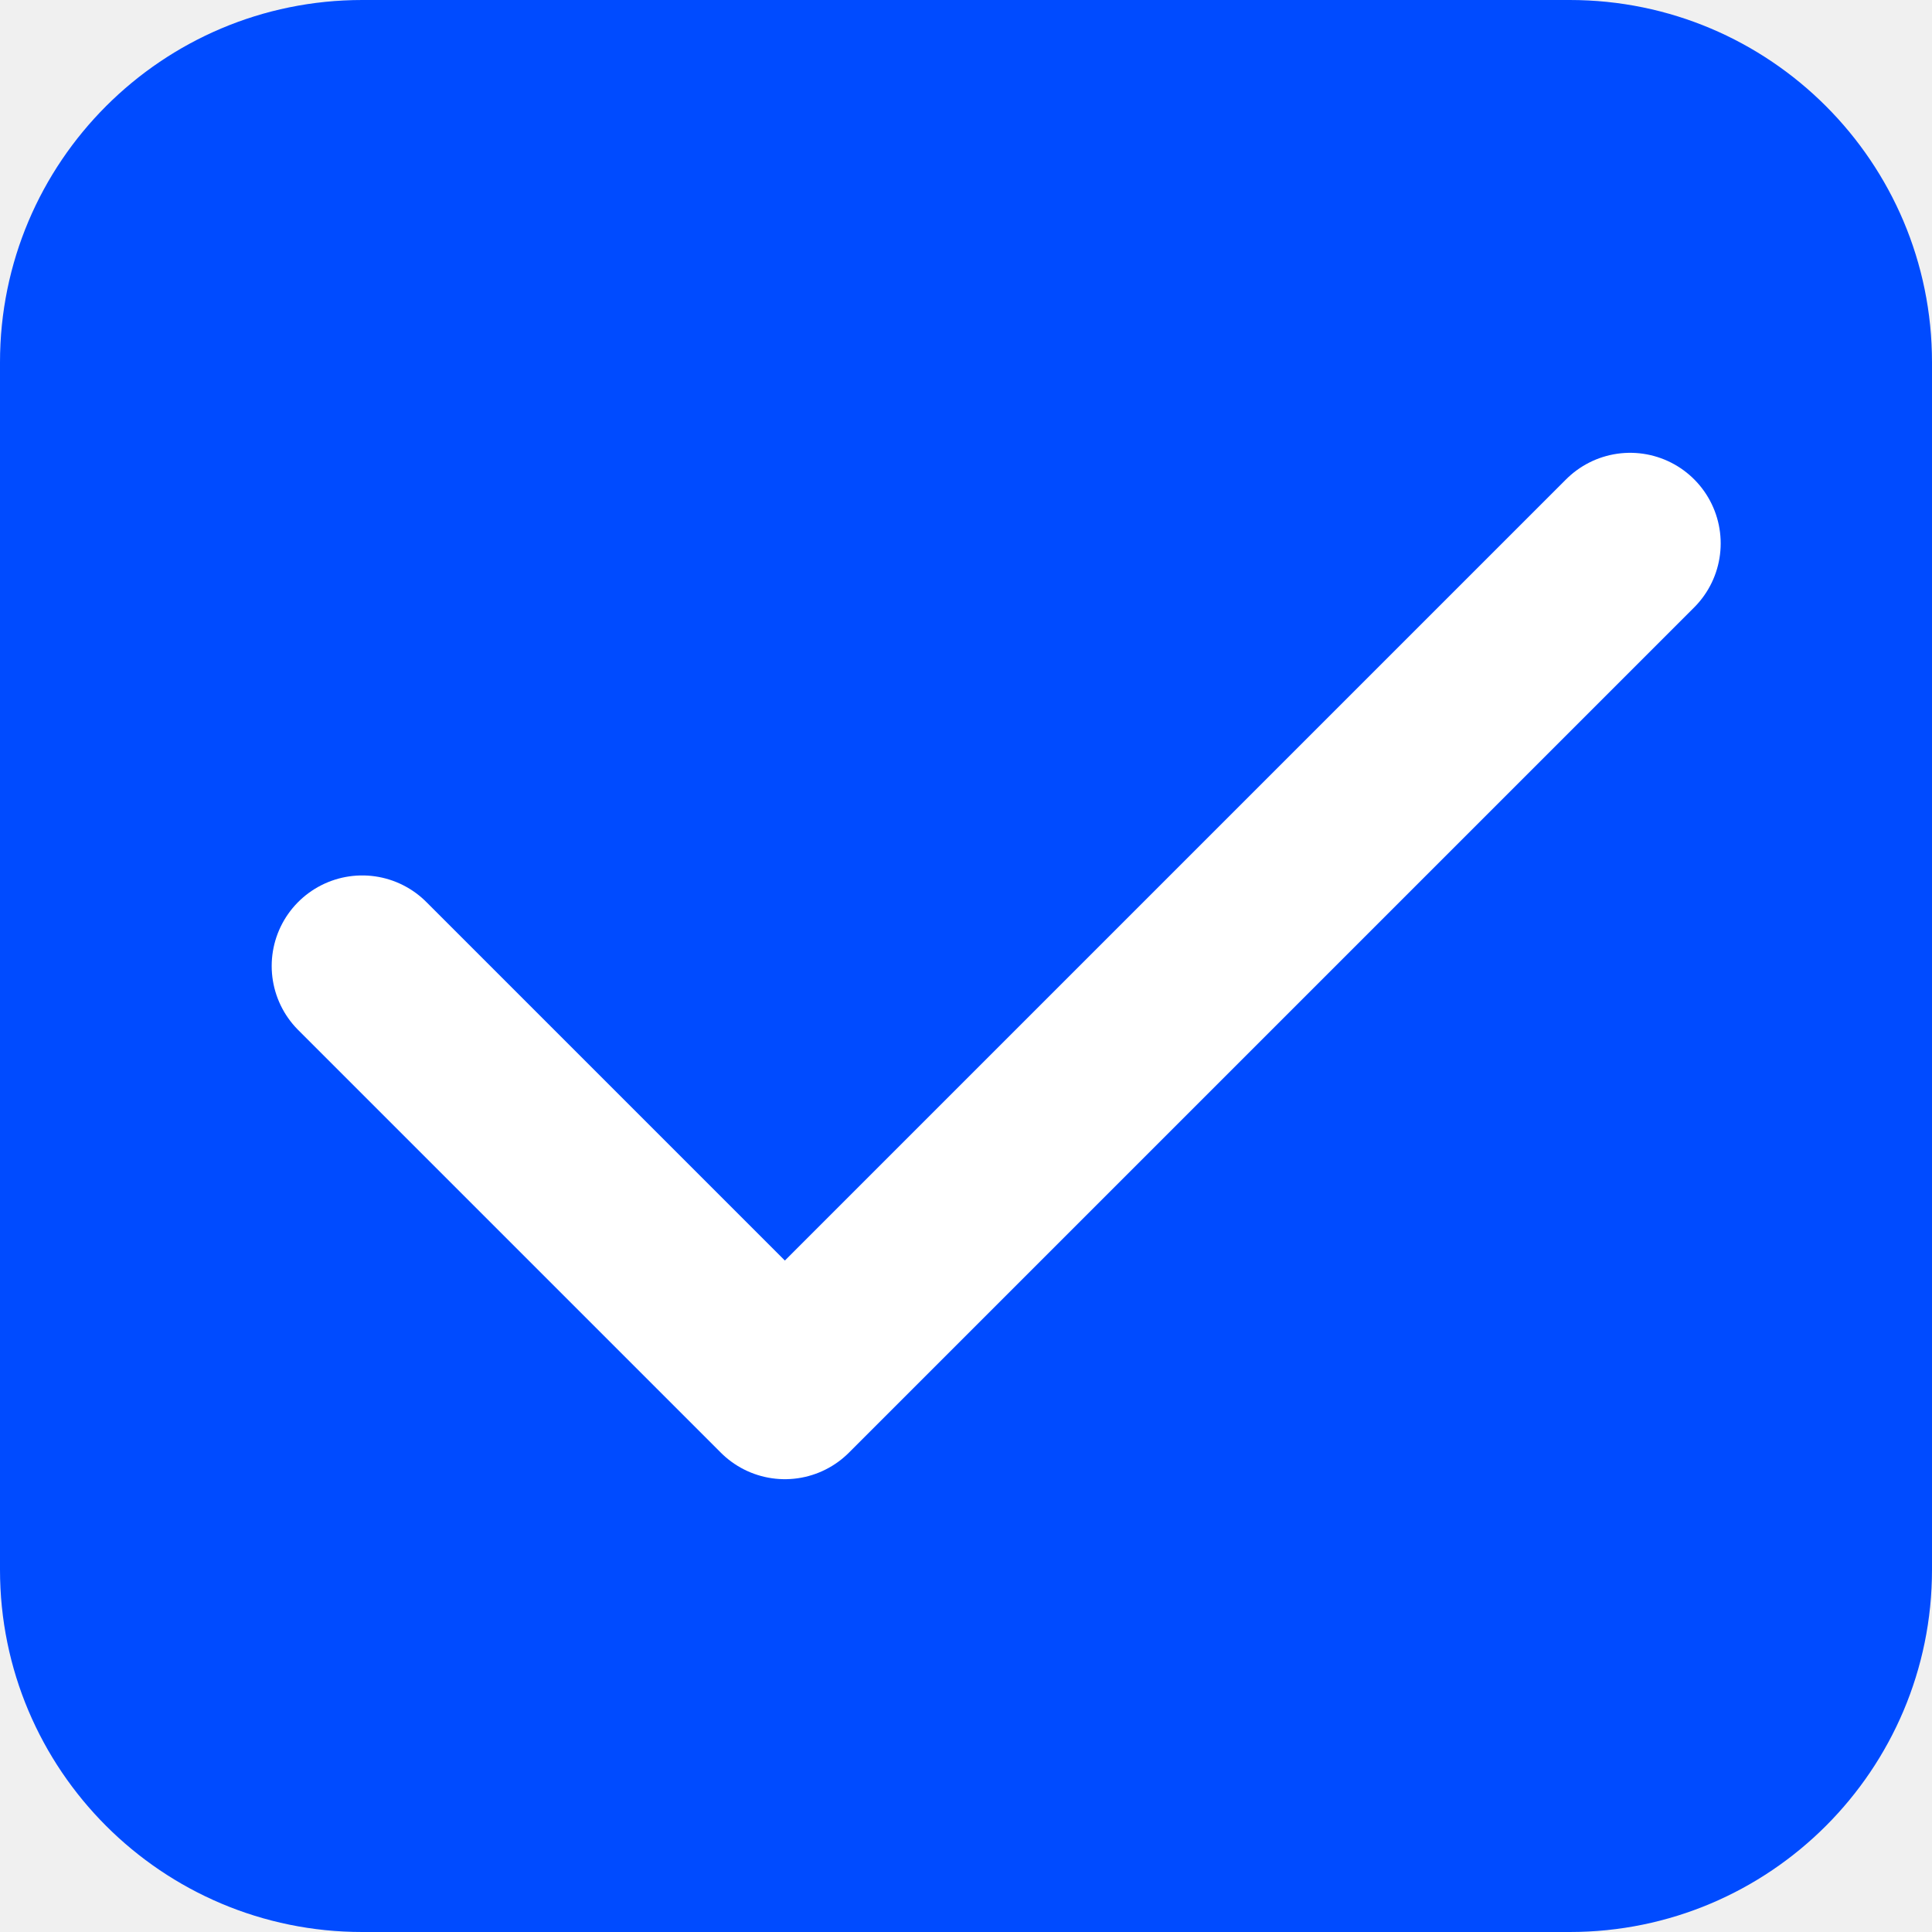
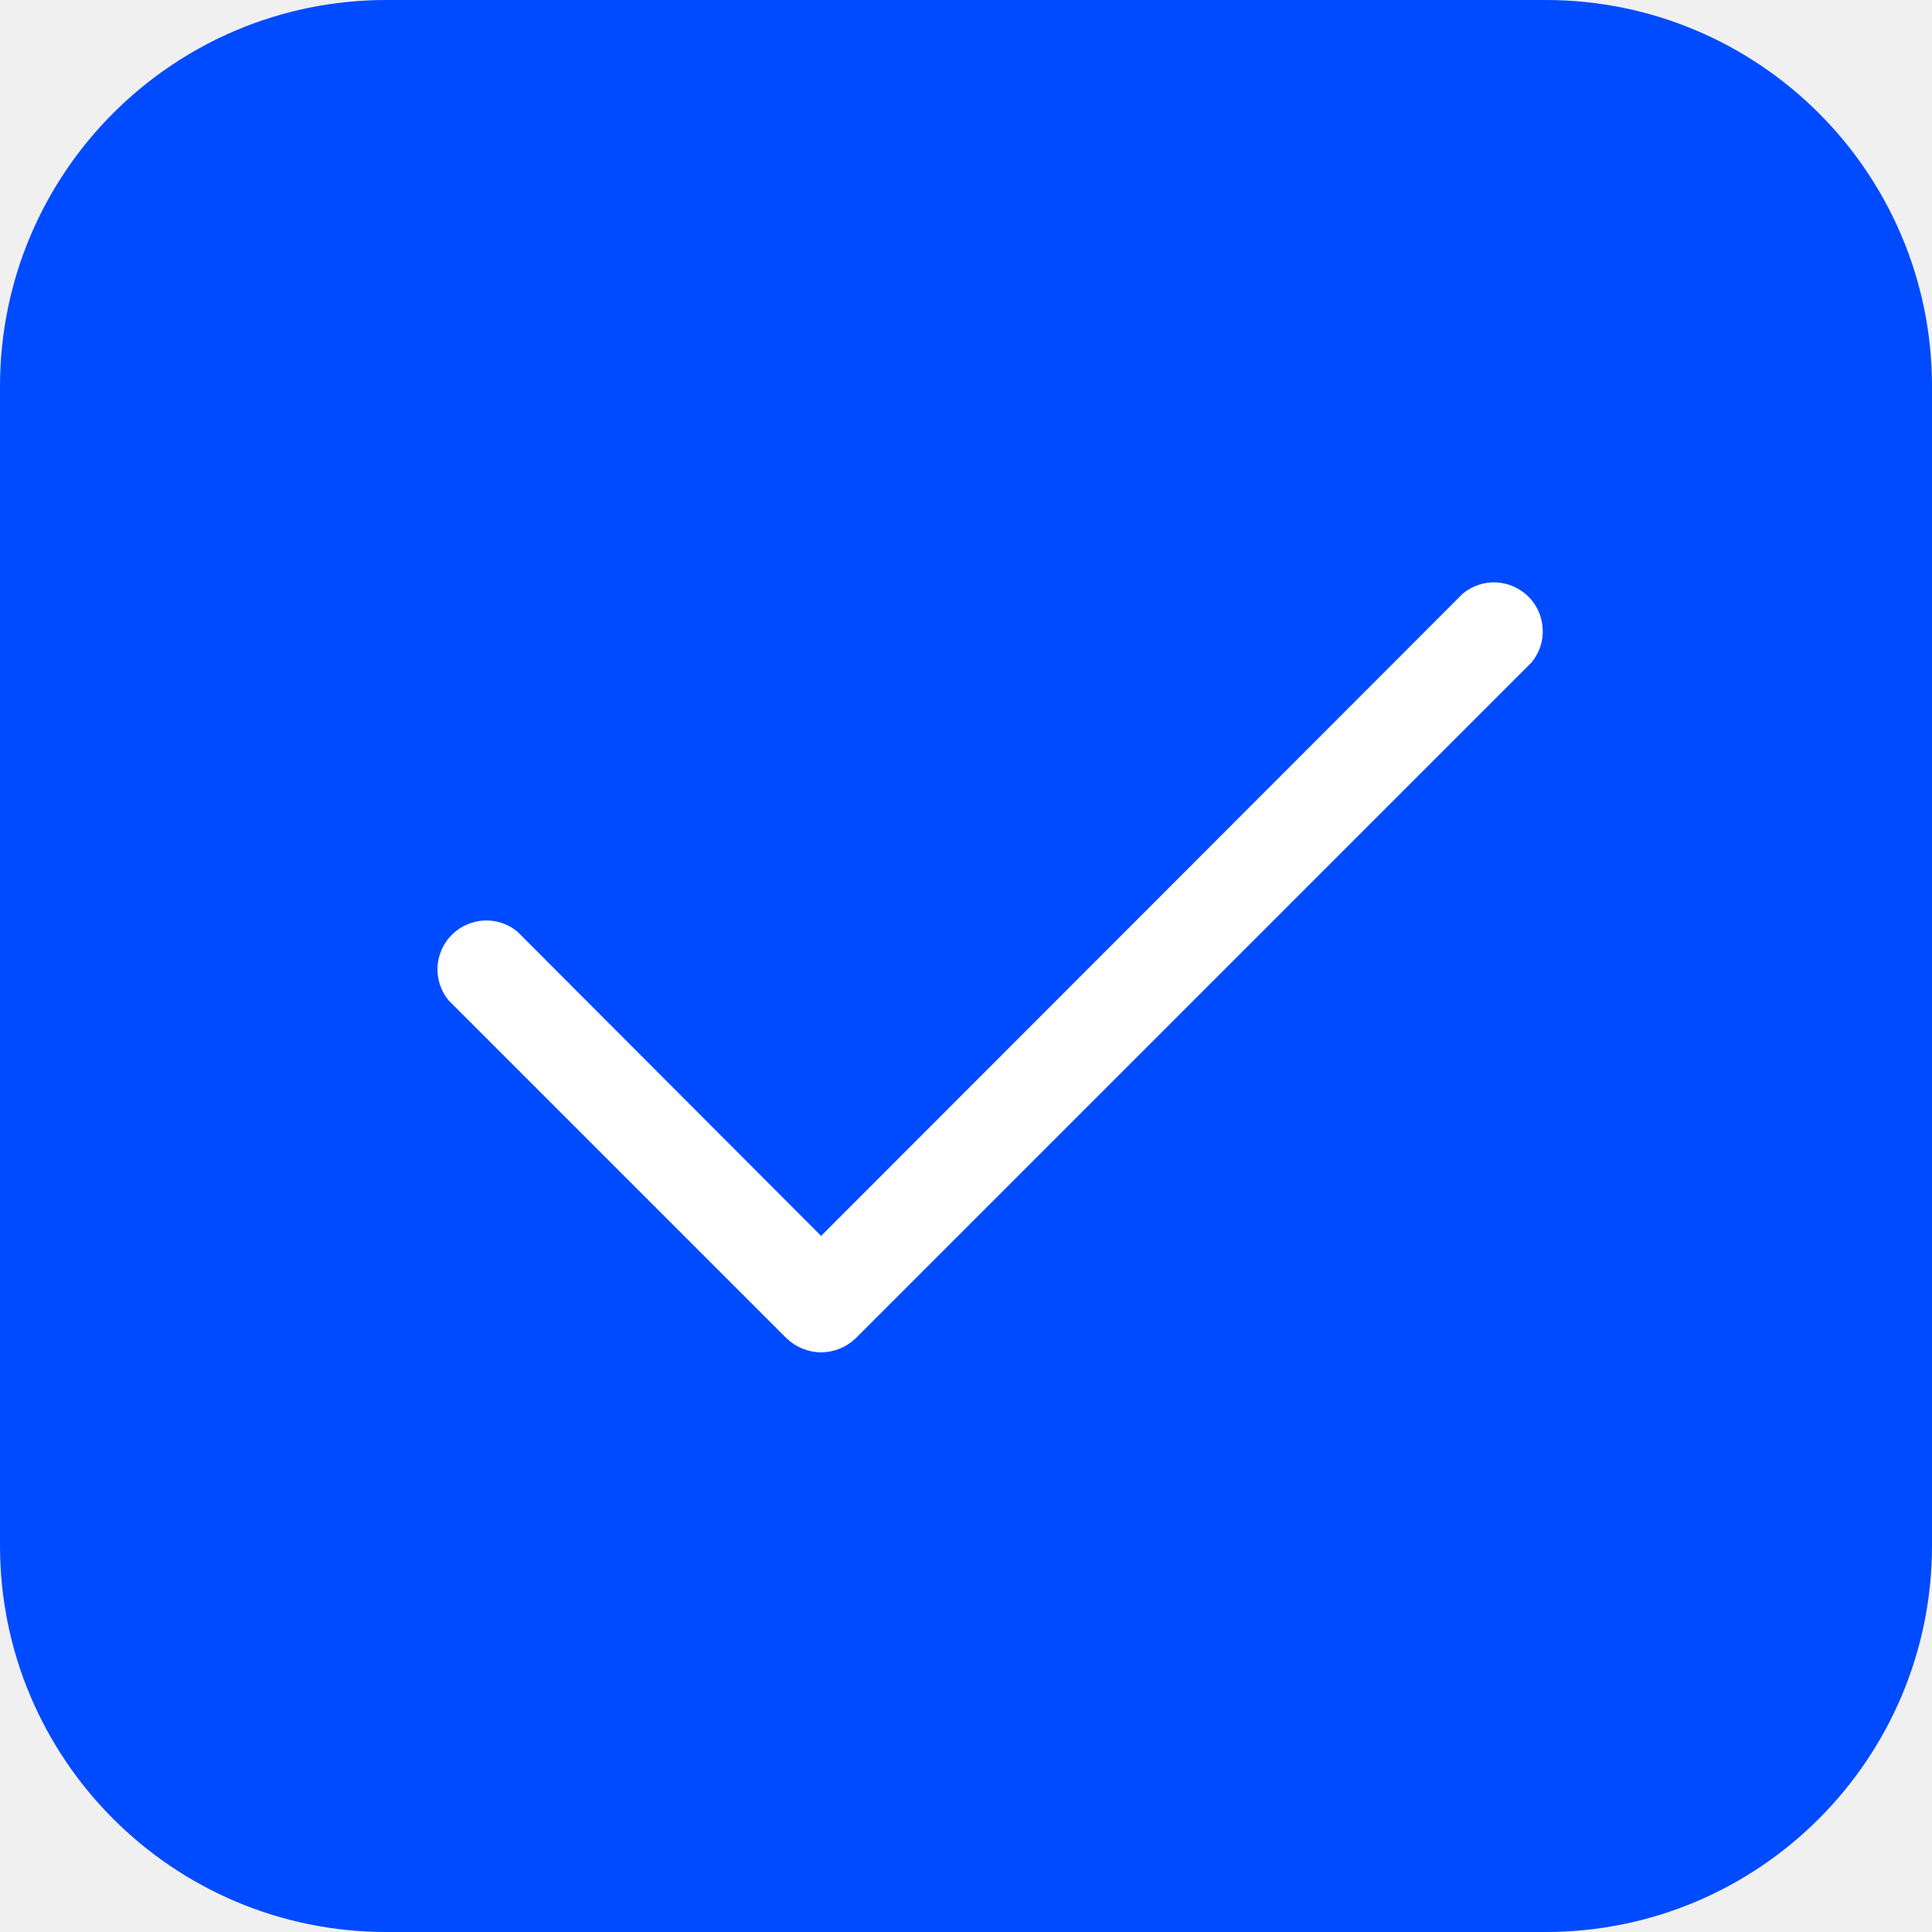
- <svg xmlns="http://www.w3.org/2000/svg" width="16" height="16" viewBox="0 0 16 16" fill="none">
-   <rect width="16" height="16" rx="3" fill="#004BFF" />
-   <path d="M13.5 4.5L6.5 11.5L3 8" stroke="white" stroke-width="1.5" stroke-linecap="round" stroke-linejoin="round" />
+ <svg xmlns="http://www.w3.org/2000/svg" width="20" height="20" viewBox="0 0 20 20" fill="none">
+   <rect width="20" height="20" rx="4" fill="#004BFF" />
+   <path d="M8.5 14C8.367 13.998 8.24 13.947 8.144 13.856L4.644 10.356C4.564 10.259 4.523 10.136 4.529 10.01C4.536 9.885 4.588 9.766 4.677 9.677C4.766 9.588 4.885 9.536 5.01 9.529C5.136 9.523 5.259 9.564 5.356 9.644L8.5 12.794L15.144 6.144C15.241 6.064 15.364 6.023 15.49 6.029C15.615 6.036 15.734 6.088 15.823 6.177C15.912 6.266 15.964 6.385 15.97 6.51C15.977 6.636 15.936 6.759 15.856 6.856L8.856 13.856C8.76 13.947 8.633 13.998 8.5 14Z" fill="white" />
</svg>
